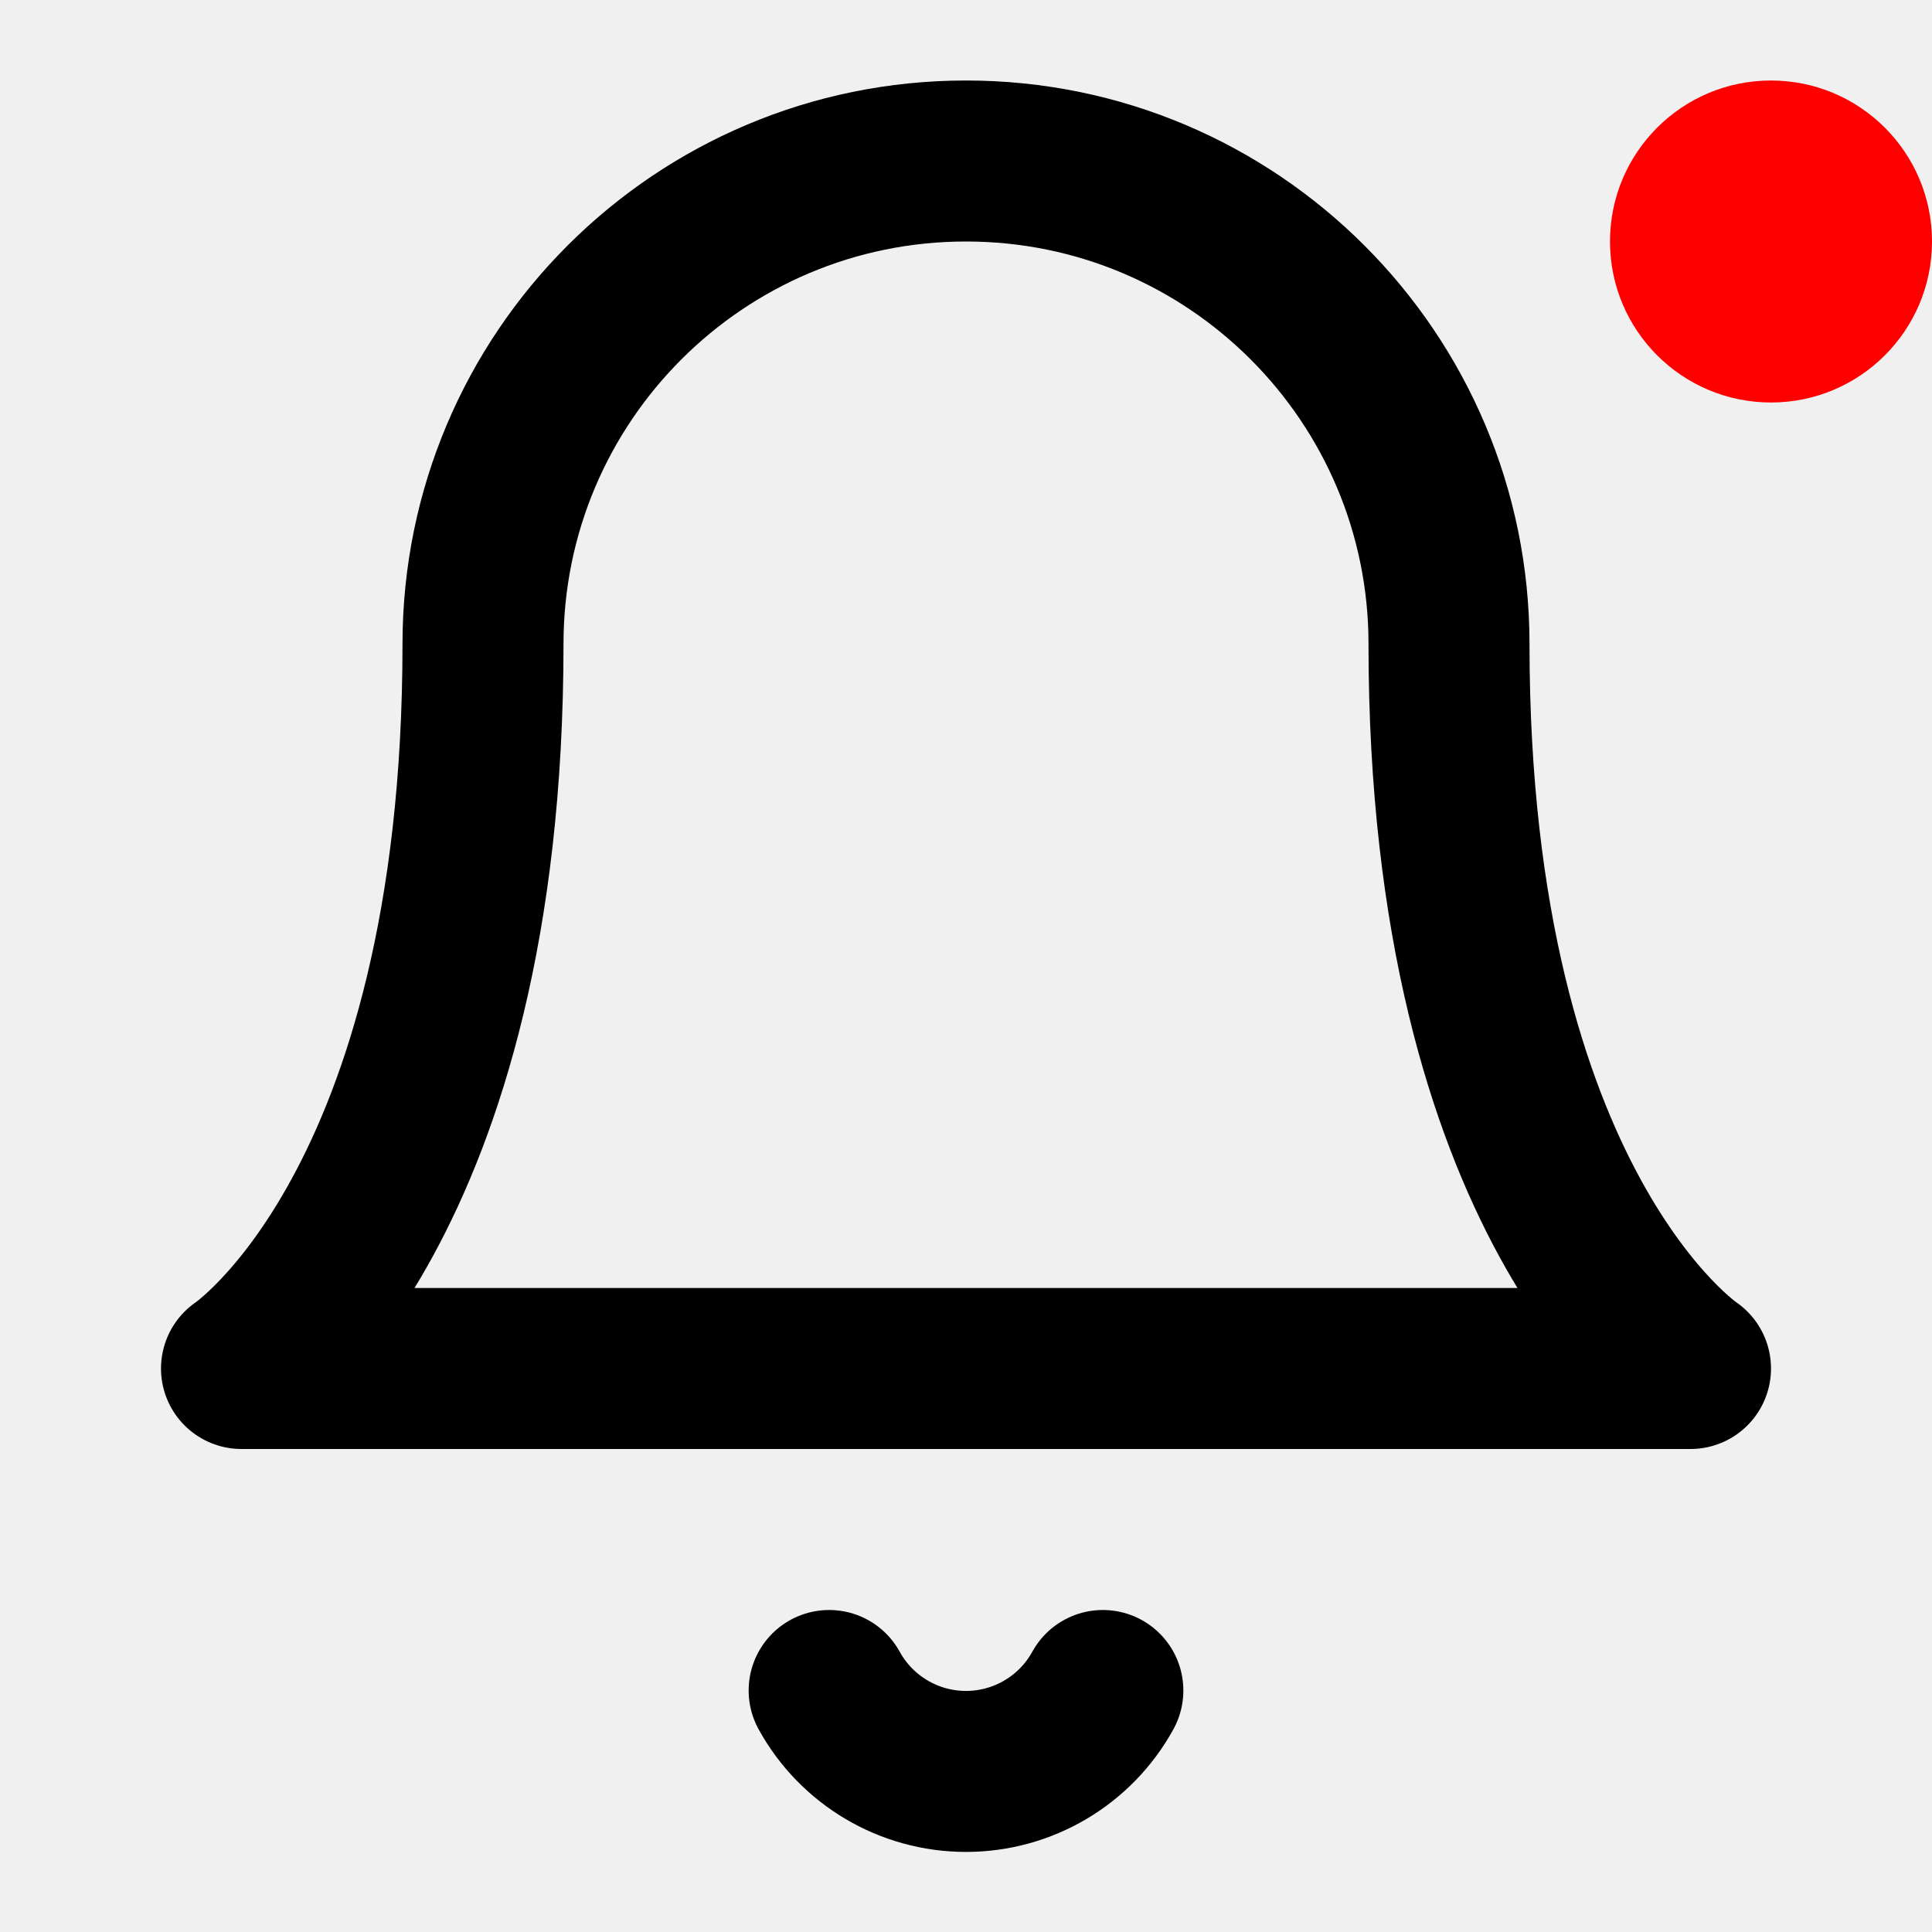
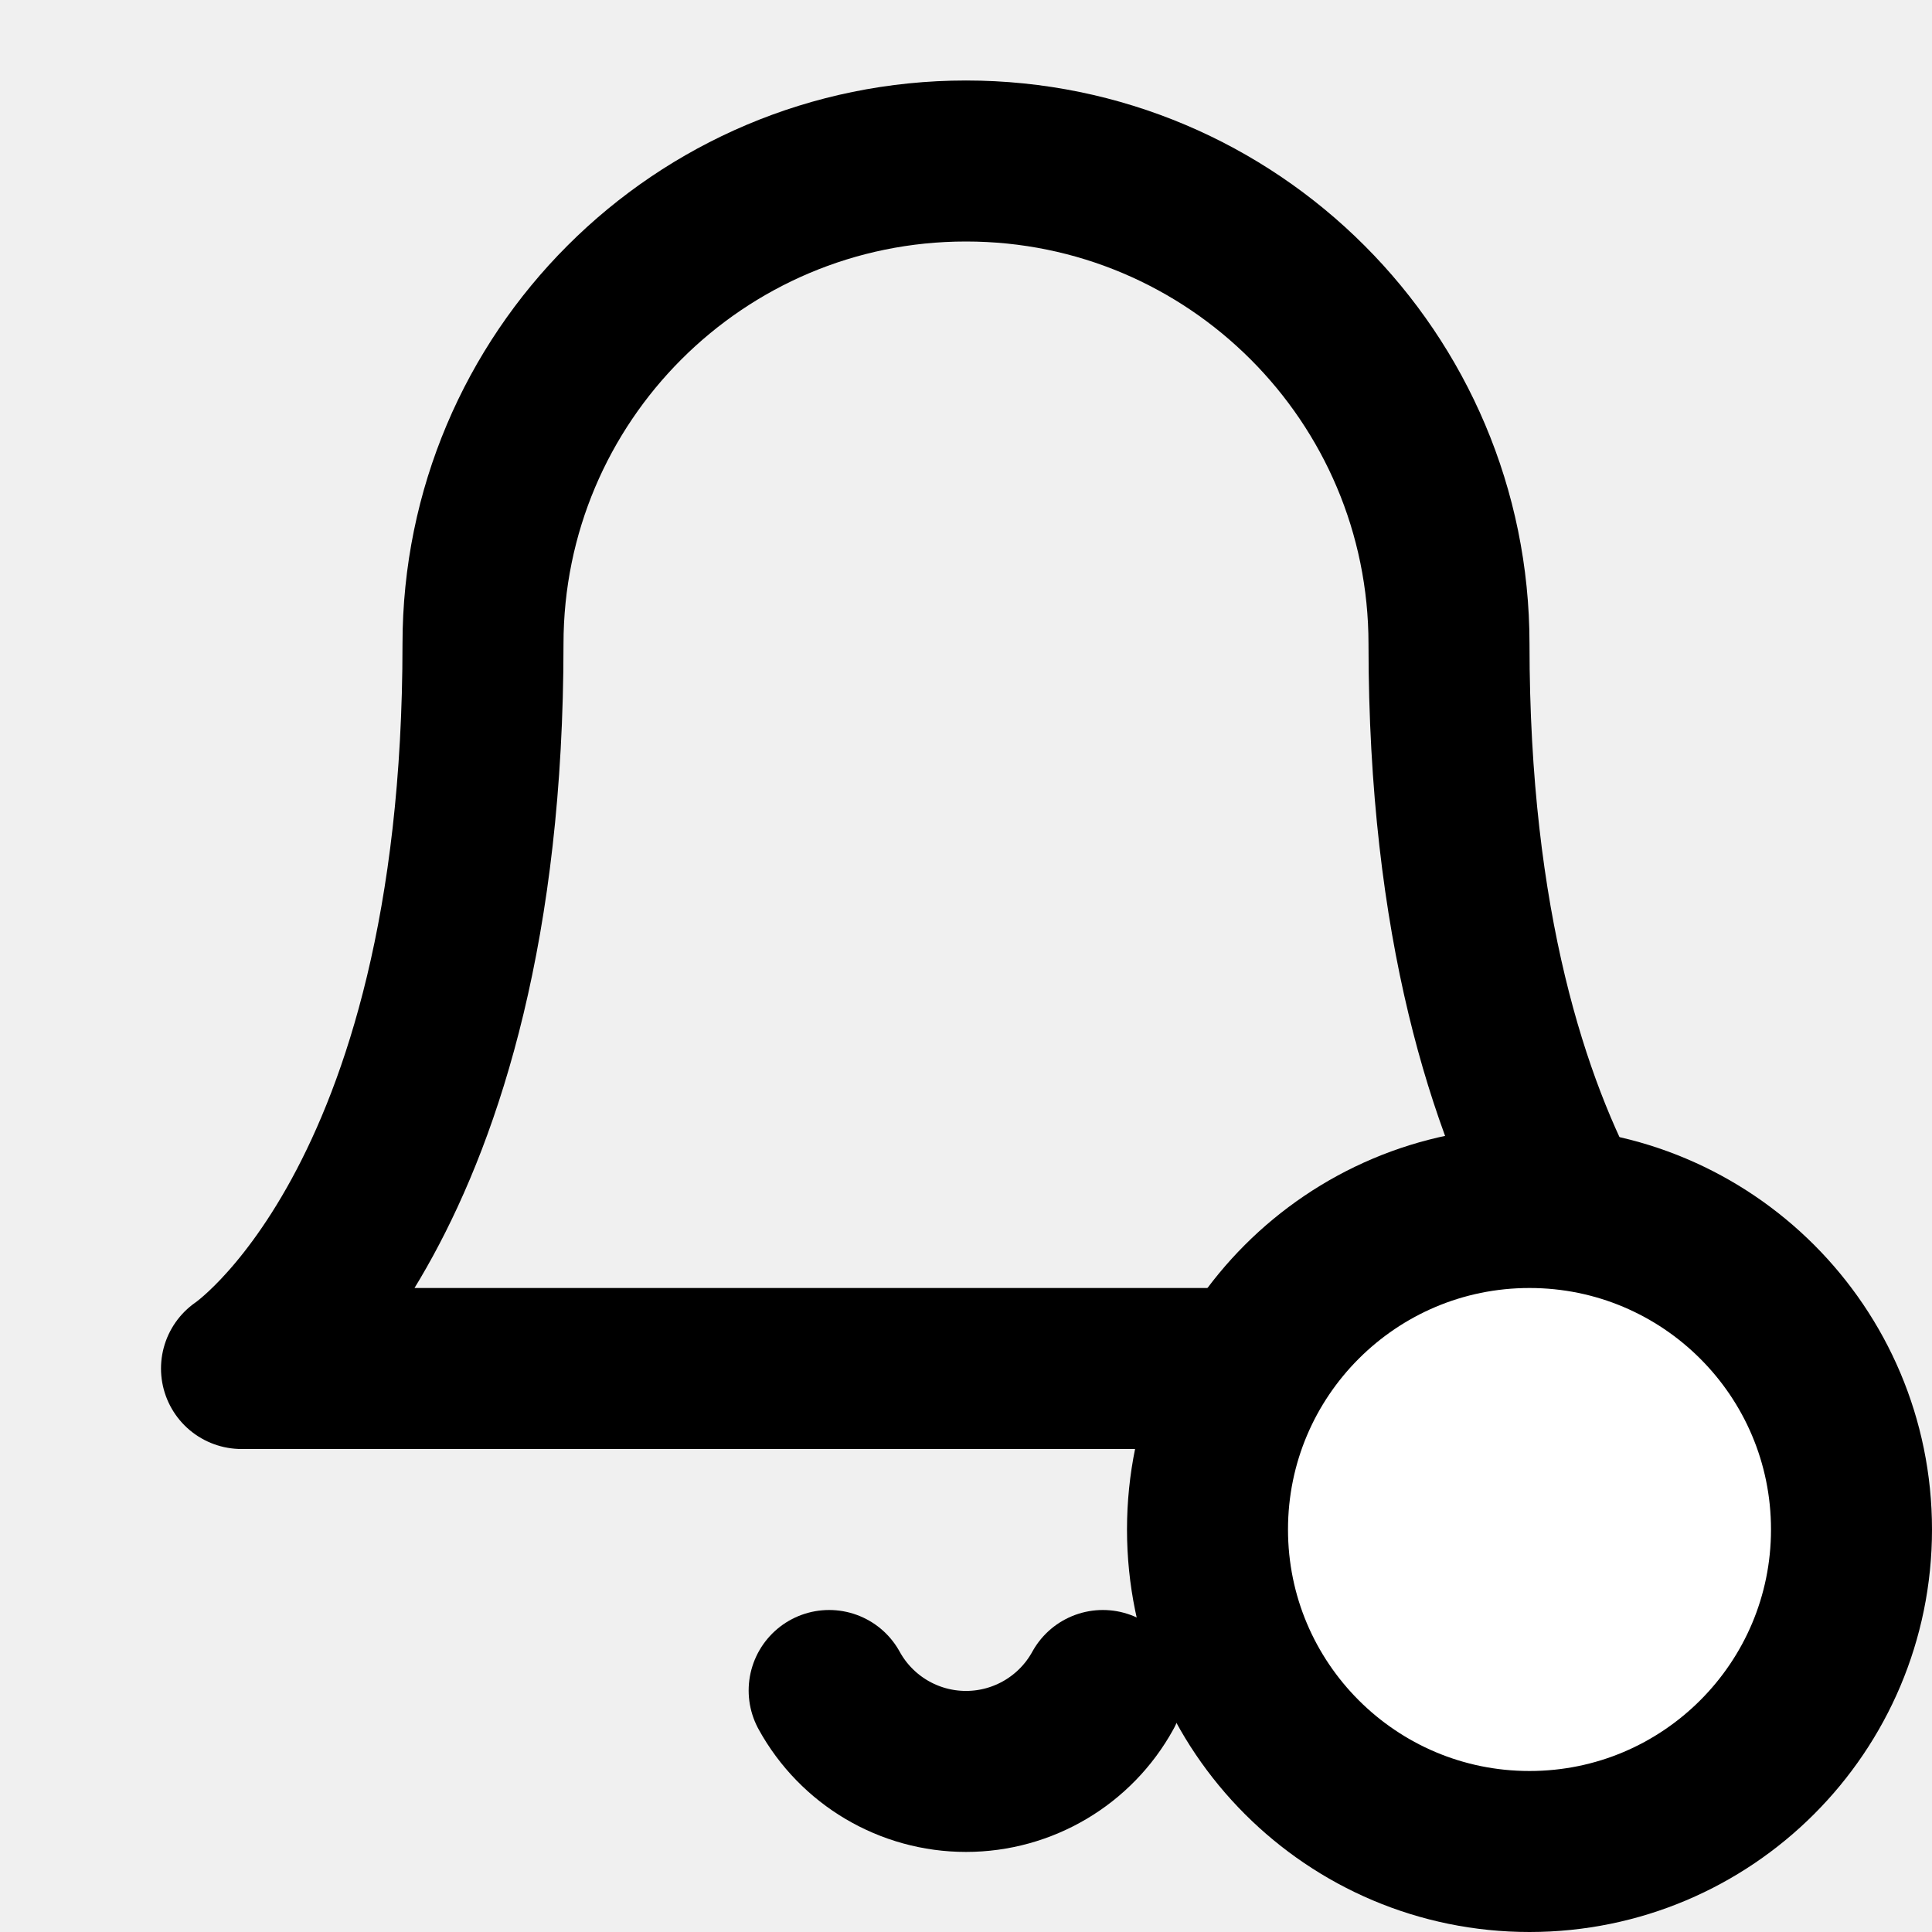
<svg xmlns="http://www.w3.org/2000/svg" width="24" height="24" viewBox="0 0 24 24" fill="none" stroke="currentColor" stroke-width="2" stroke-linecap="round" stroke-linejoin="round" class="lucide lucide-bell">
  <path d="M6 8a6 6 0 0 1 12 0c0 7 3 9 3 9H3s3-2 3-9" />
  <path d="M10.3 21a1.94 1.94 0 0 0 3.4 0" />
-   <circle cx="22" cy="3" r="2" stroke="black" stroke-width="0" fill="red" />
+   <circle cx="19" cy="19" r="4" fill="white" />
</svg>
